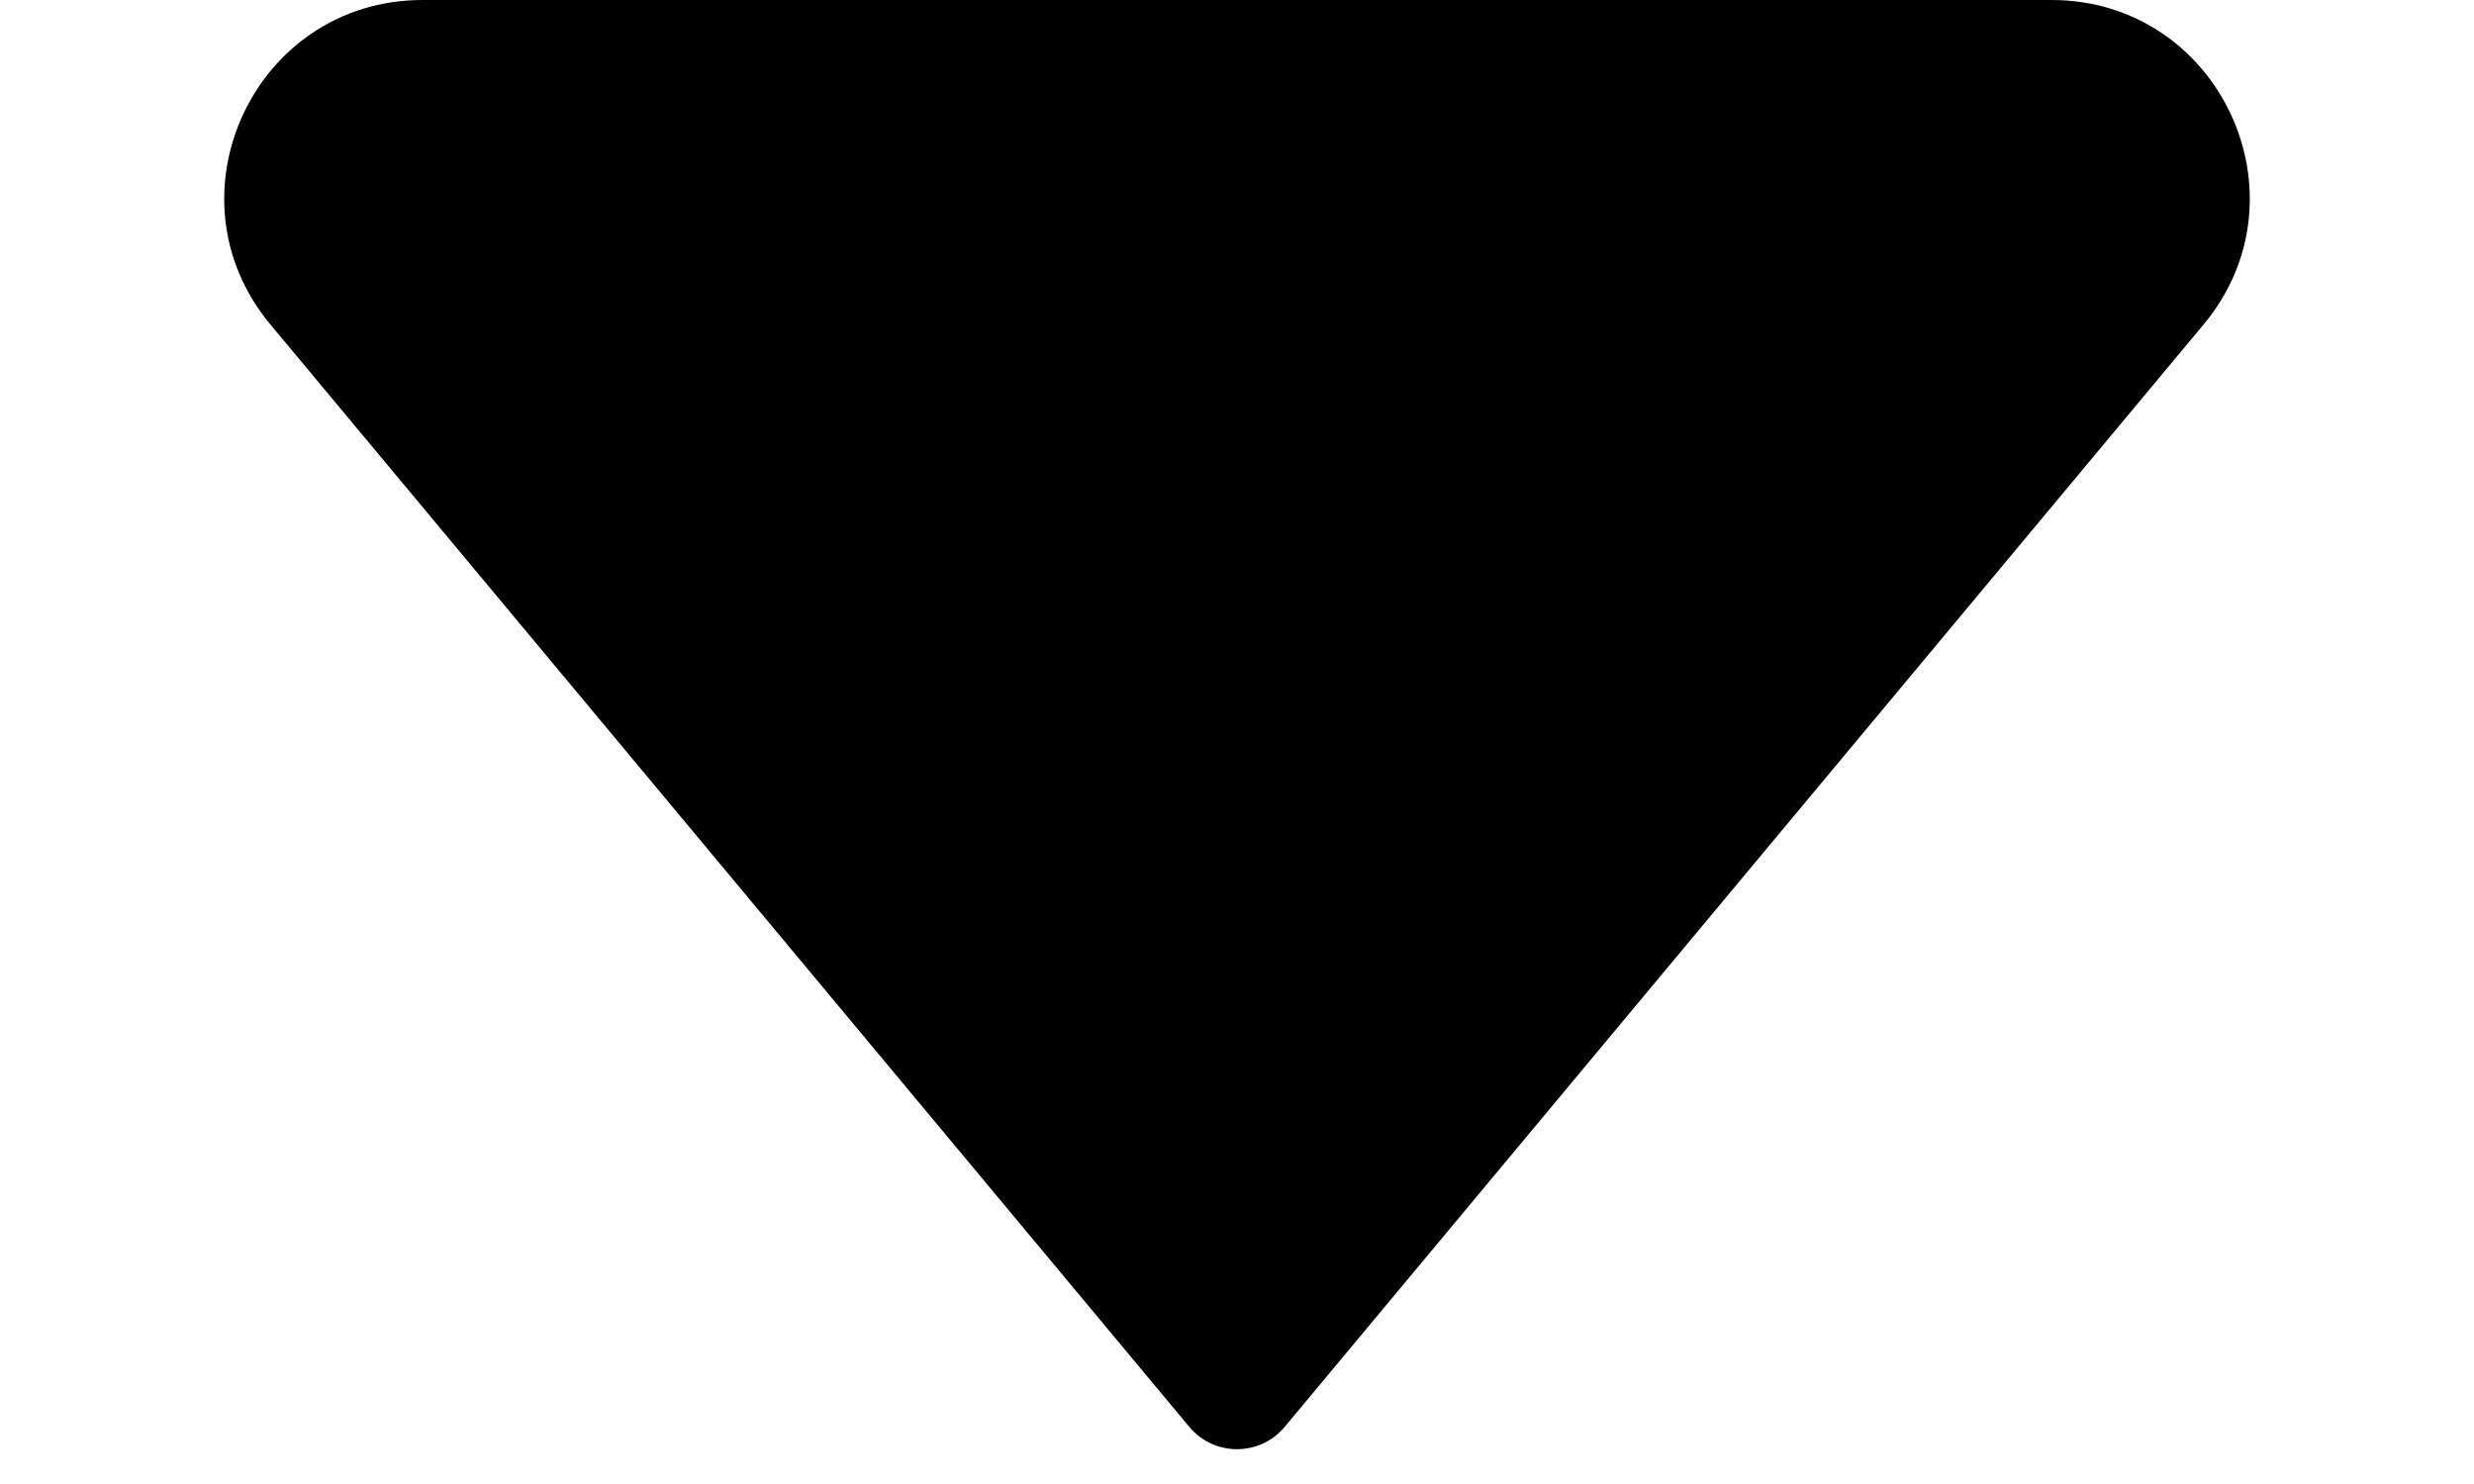
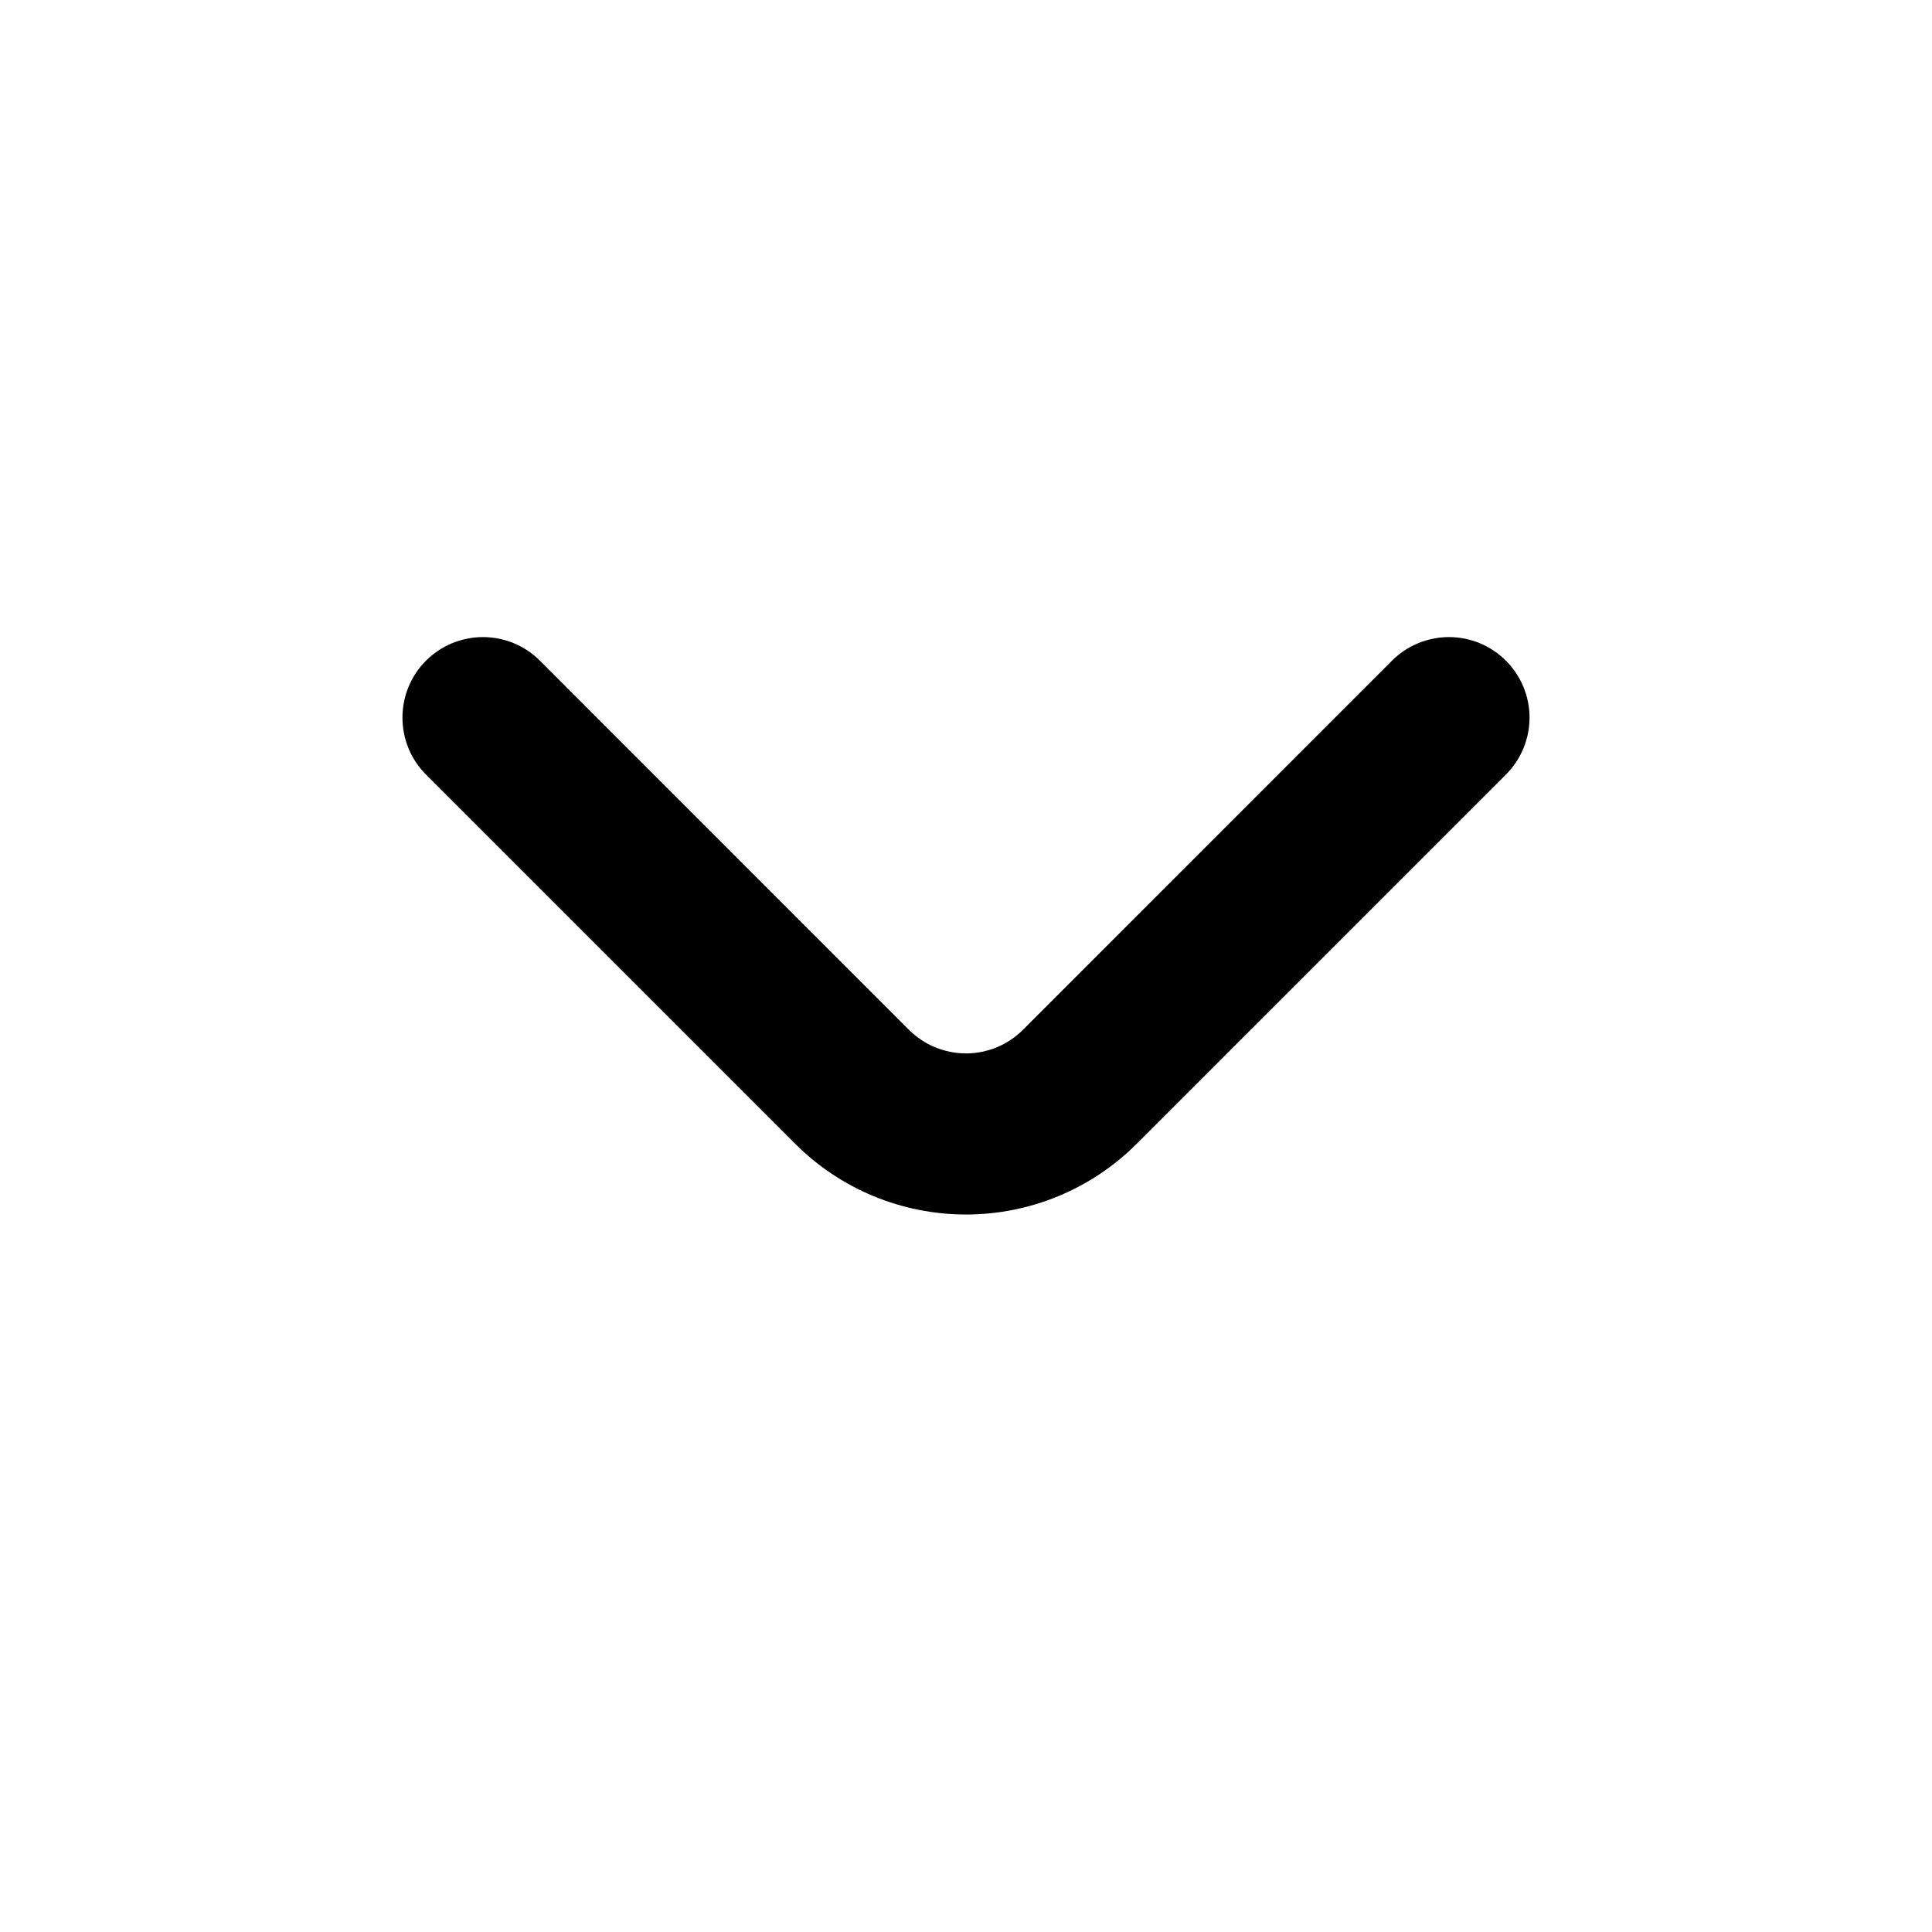
- <svg xmlns="http://www.w3.org/2000/svg" width="10" height="6" viewBox="0 0 10 6" fill="none">
-   <path d="M4.808 5.77L1.093 1.312C0.659 0.791 1.03 -4.31825e-07 1.708 -4.02177e-07L8.292 -1.14384e-07C8.97 -8.47357e-08 9.341 0.791 8.907 1.312L5.192 5.77C5.092 5.889 4.908 5.889 4.808 5.77Z" fill="black" />
+ <svg xmlns="http://www.w3.org/2000/svg" width="16" height="16" viewBox="0 0 16 16" fill="none">
+   <path d="M12.473 5.473C12.411 5.411 12.337 5.361 12.256 5.327C12.175 5.294 12.088 5.276 12 5.276C11.912 5.276 11.825 5.294 11.743 5.327C11.662 5.361 11.588 5.411 11.526 5.473L8.473 8.527C8.411 8.589 8.337 8.639 8.256 8.673C8.175 8.706 8.088 8.724 8 8.724C7.912 8.724 7.825 8.706 7.743 8.673C7.662 8.639 7.588 8.589 7.526 8.527L4.473 5.473C4.411 5.411 4.337 5.361 4.256 5.327C4.175 5.294 4.088 5.276 4 5.276C3.912 5.276 3.825 5.294 3.743 5.327C3.662 5.361 3.588 5.411 3.526 5.473C3.402 5.598 3.333 5.767 3.333 5.943C3.333 6.119 3.402 6.288 3.526 6.413L6.586 9.473C6.961 9.848 7.47 10.058 8 10.058C8.53 10.058 9.038 9.848 9.413 9.473L12.473 6.413C12.597 6.288 12.667 6.119 12.667 5.943C12.667 5.767 12.597 5.598 12.473 5.473Z" fill="black" />
</svg>
